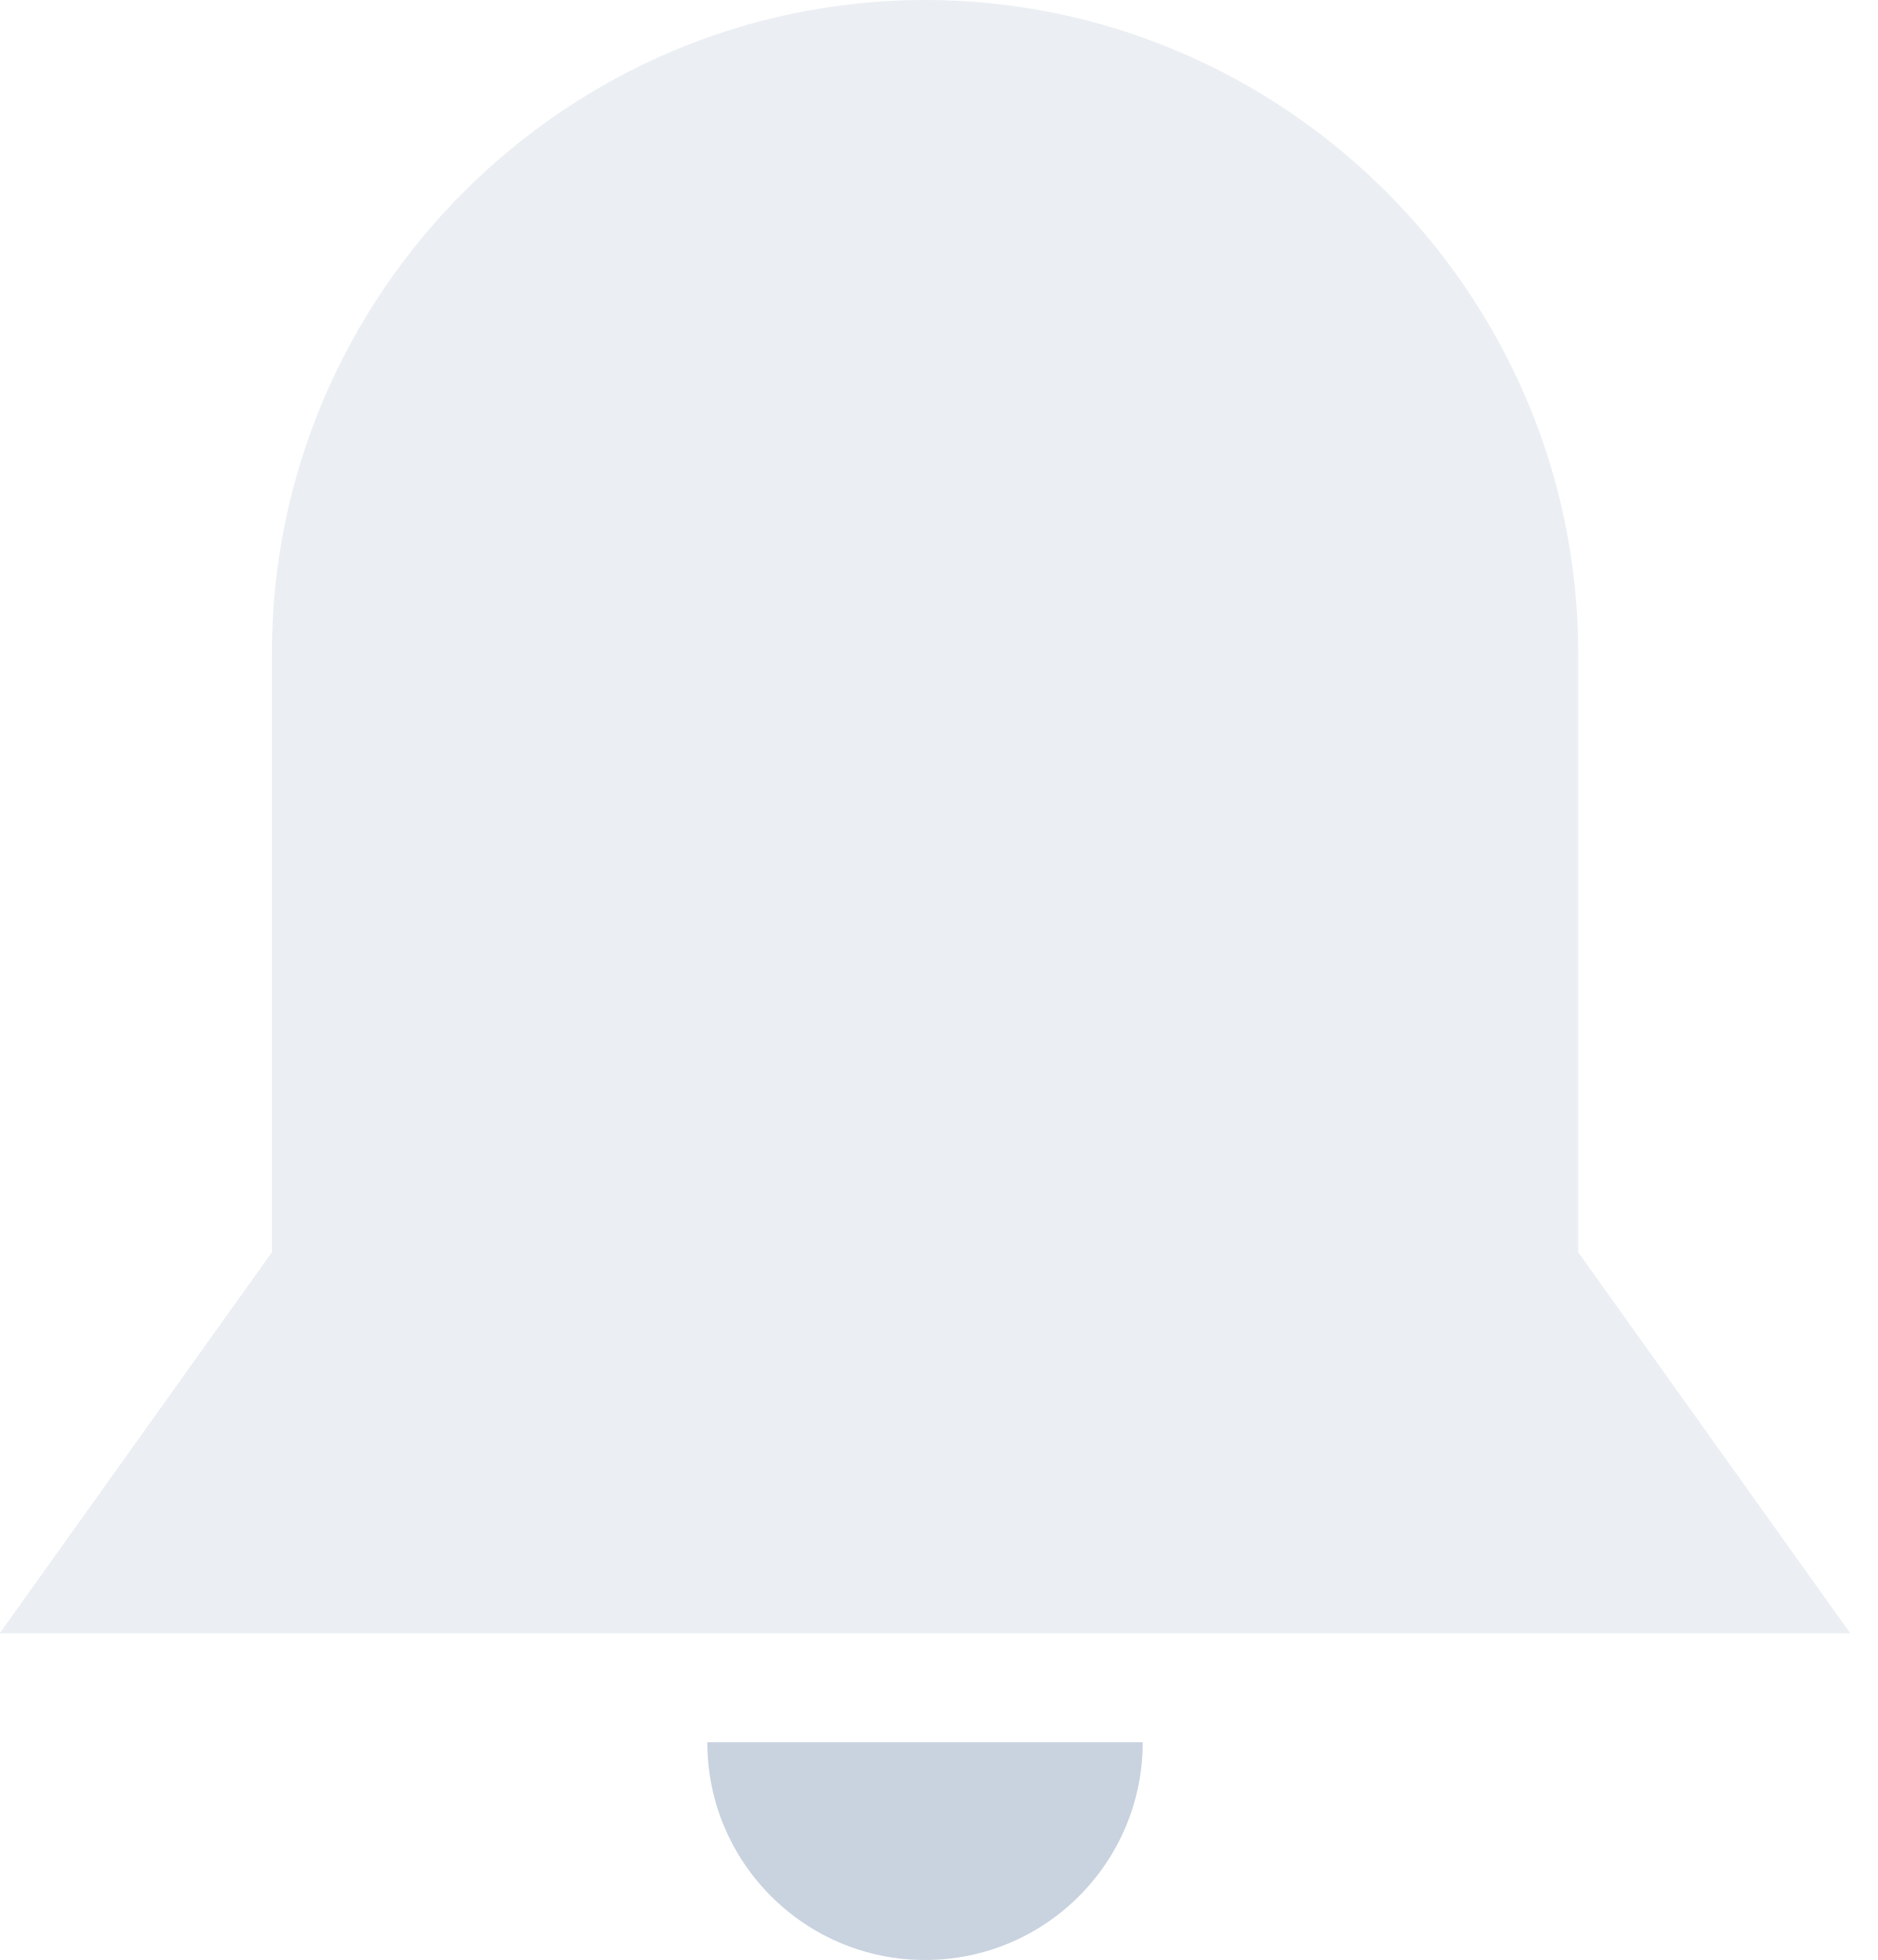
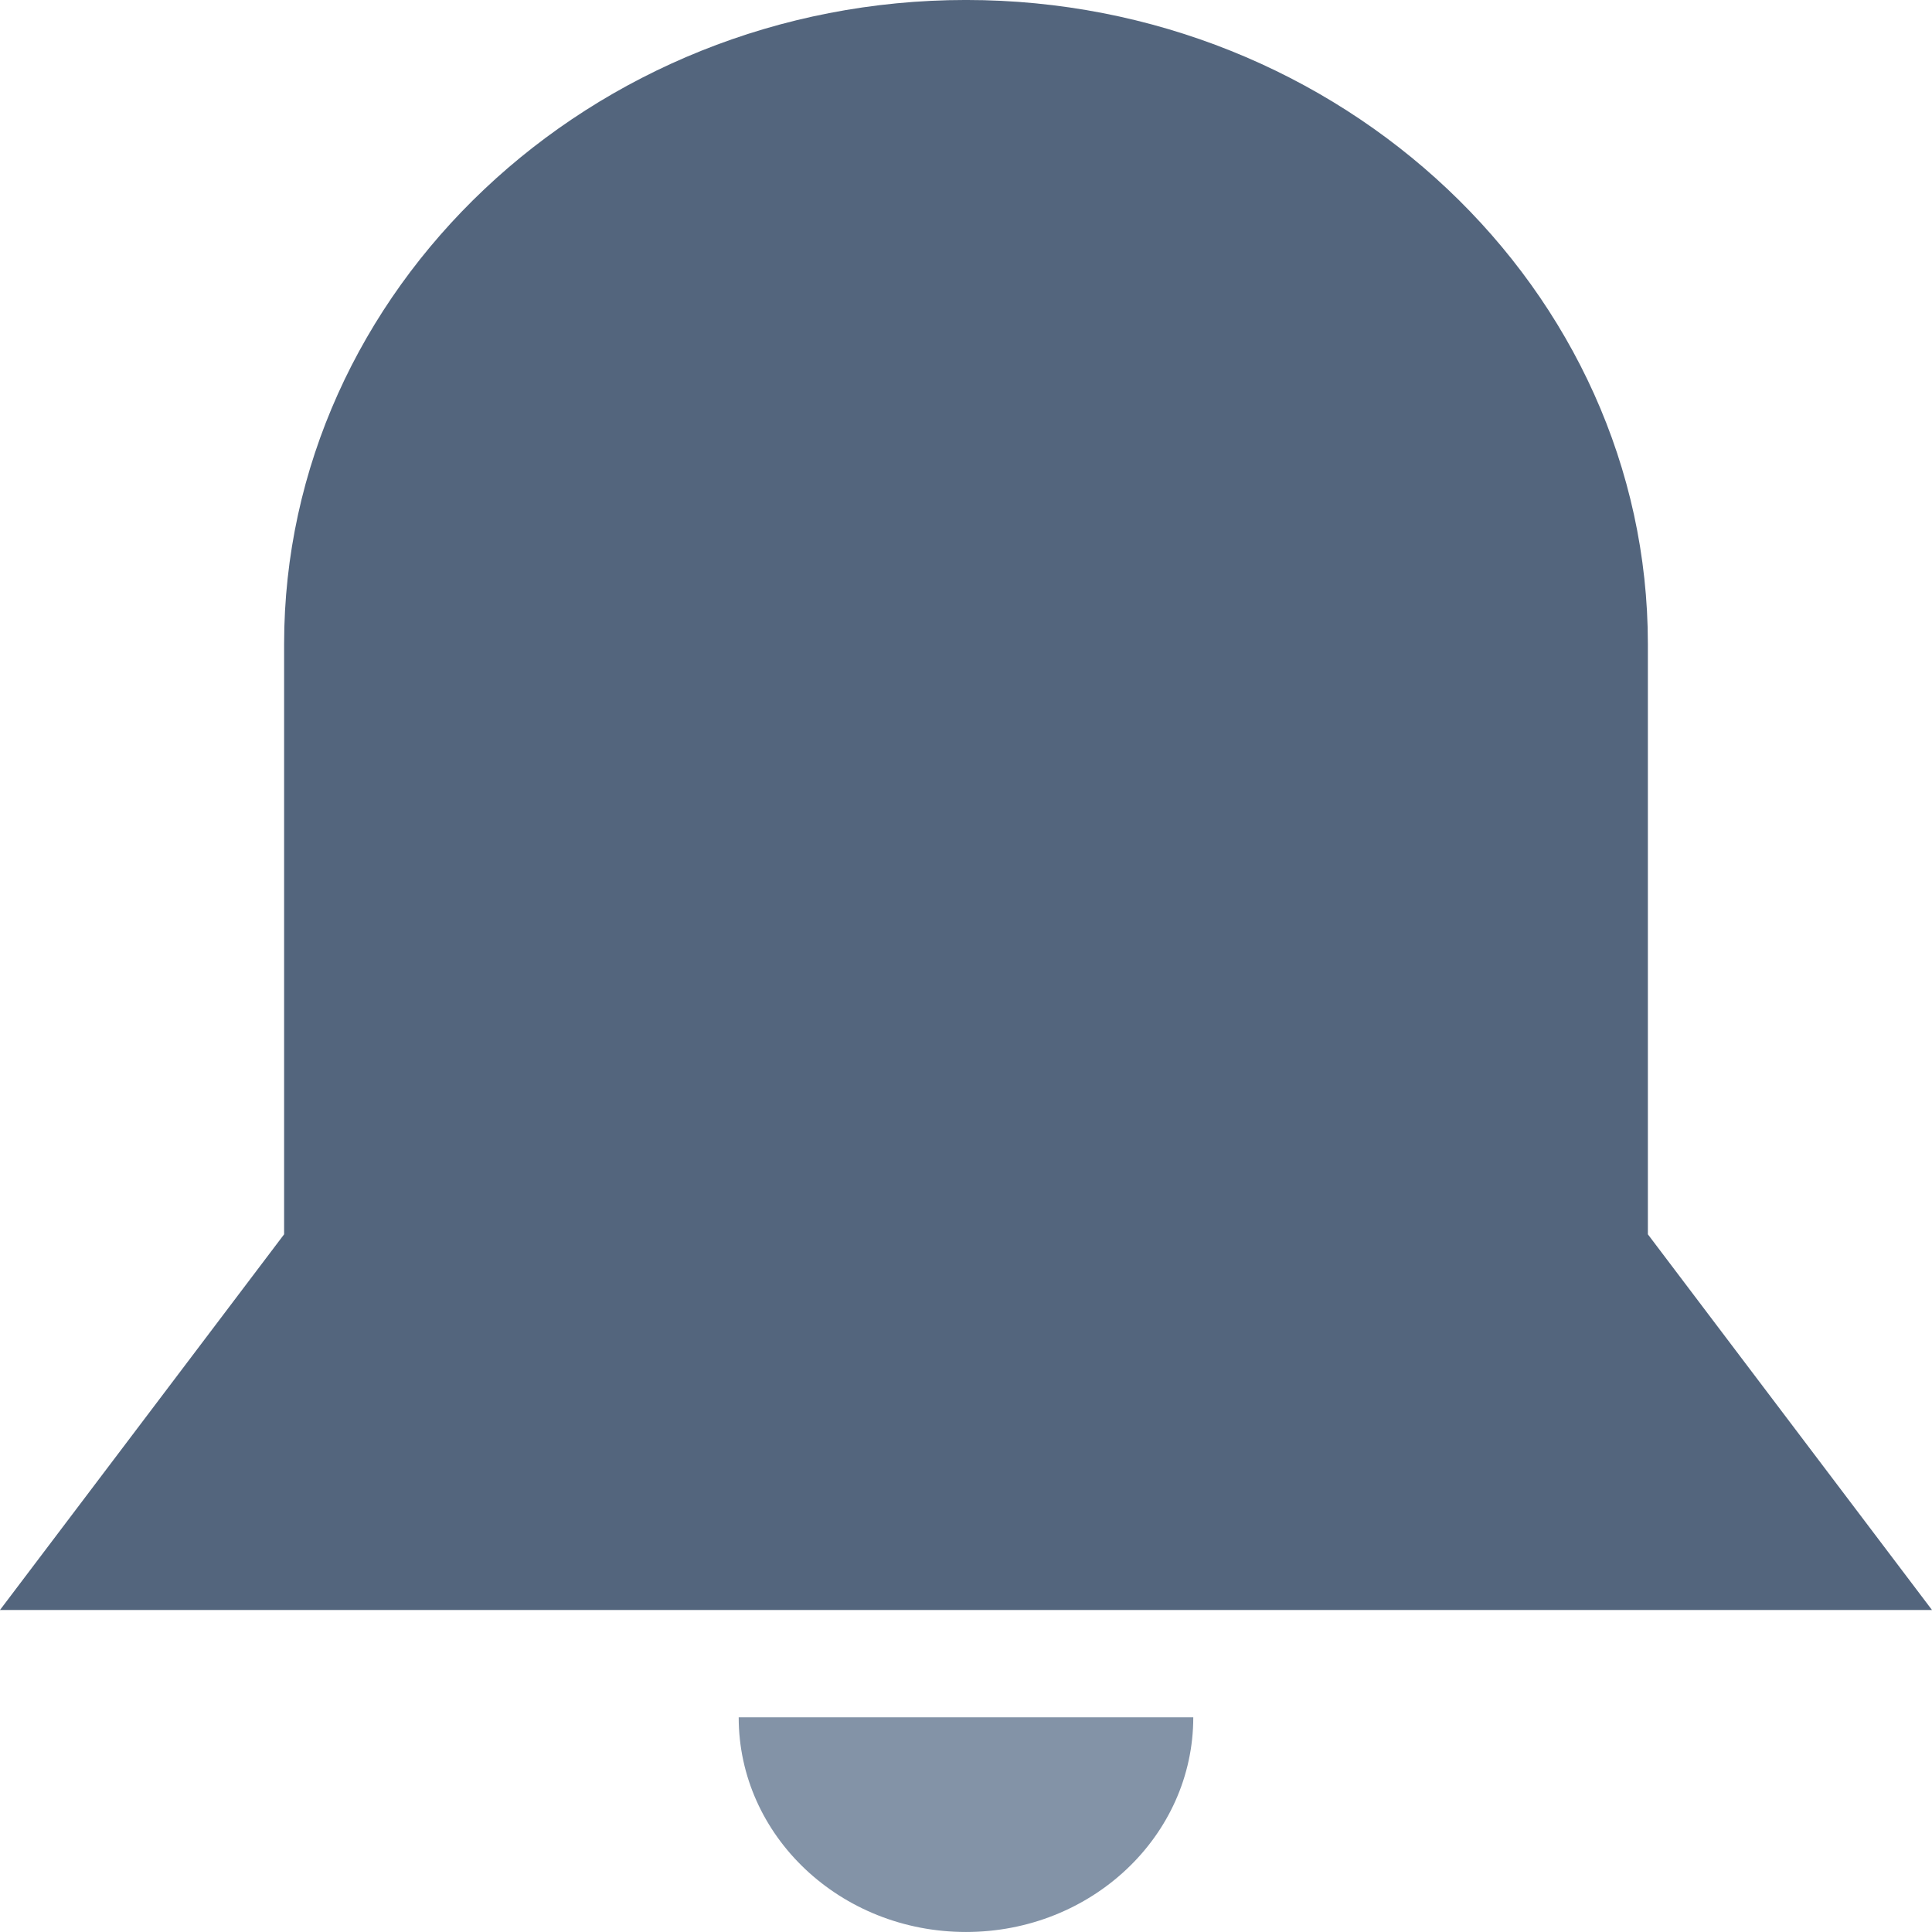
- <svg xmlns="http://www.w3.org/2000/svg" viewBox="0 0 23 24" fill-rule="evenodd" clip-rule="evenodd" stroke-linejoin="round" stroke-miterlimit="1.414">
-   <path d="M19.33 15.333V8c0-4.4-3.6-8-8-8s-8 3.6-8 8v7.333L-.004 20h22.667l-3.333-4.667z" fill="#ebeff3" fill-rule="nonzero" />
-   <path d="M11.33 24a2.666 2.666 0 0 0 2.666-2.667H8.663A2.666 2.666 0 0 0 11.33 24" fill="#c9d3df" fill-rule="nonzero" />
+ <svg xmlns="http://www.w3.org/2000/svg" width="100%" height="100%" viewBox="0 0 24 24" version="1.1" xml:space="preserve" style="fill-rule:evenodd;clip-rule:evenodd;stroke-linejoin:round;stroke-miterlimit:1.414;">
+   <g transform="matrix(1,0,0,1,-588.001,-488)">
+     <g transform="matrix(0.666667,0,0,0.666667,366,398.657)">
+       <g transform="matrix(1.05882,0,0,1,363.707,141.014)">
+         <path d="M0,16L0,5C0,-1.6 -5.4,-7 -12,-7C-18.6,-7 -24,-1.6 -24,5L-24,16L-29,23L5,23L0,16Z" style="fill:rgb(83,101,125);fill-rule:nonzero;" />
+       </g>
+       <g transform="matrix(1.05882,0,0,1,351.001,166.014)">
+         <path d="M0,4C2.21,4 4,2.21 4,0L-4,0C-4,2.21 -2.21,4 0,4" style="fill:rgb(131,147,167);fill-rule:nonzero;" />
+       </g>
+     </g>
+   </g>
</svg>
